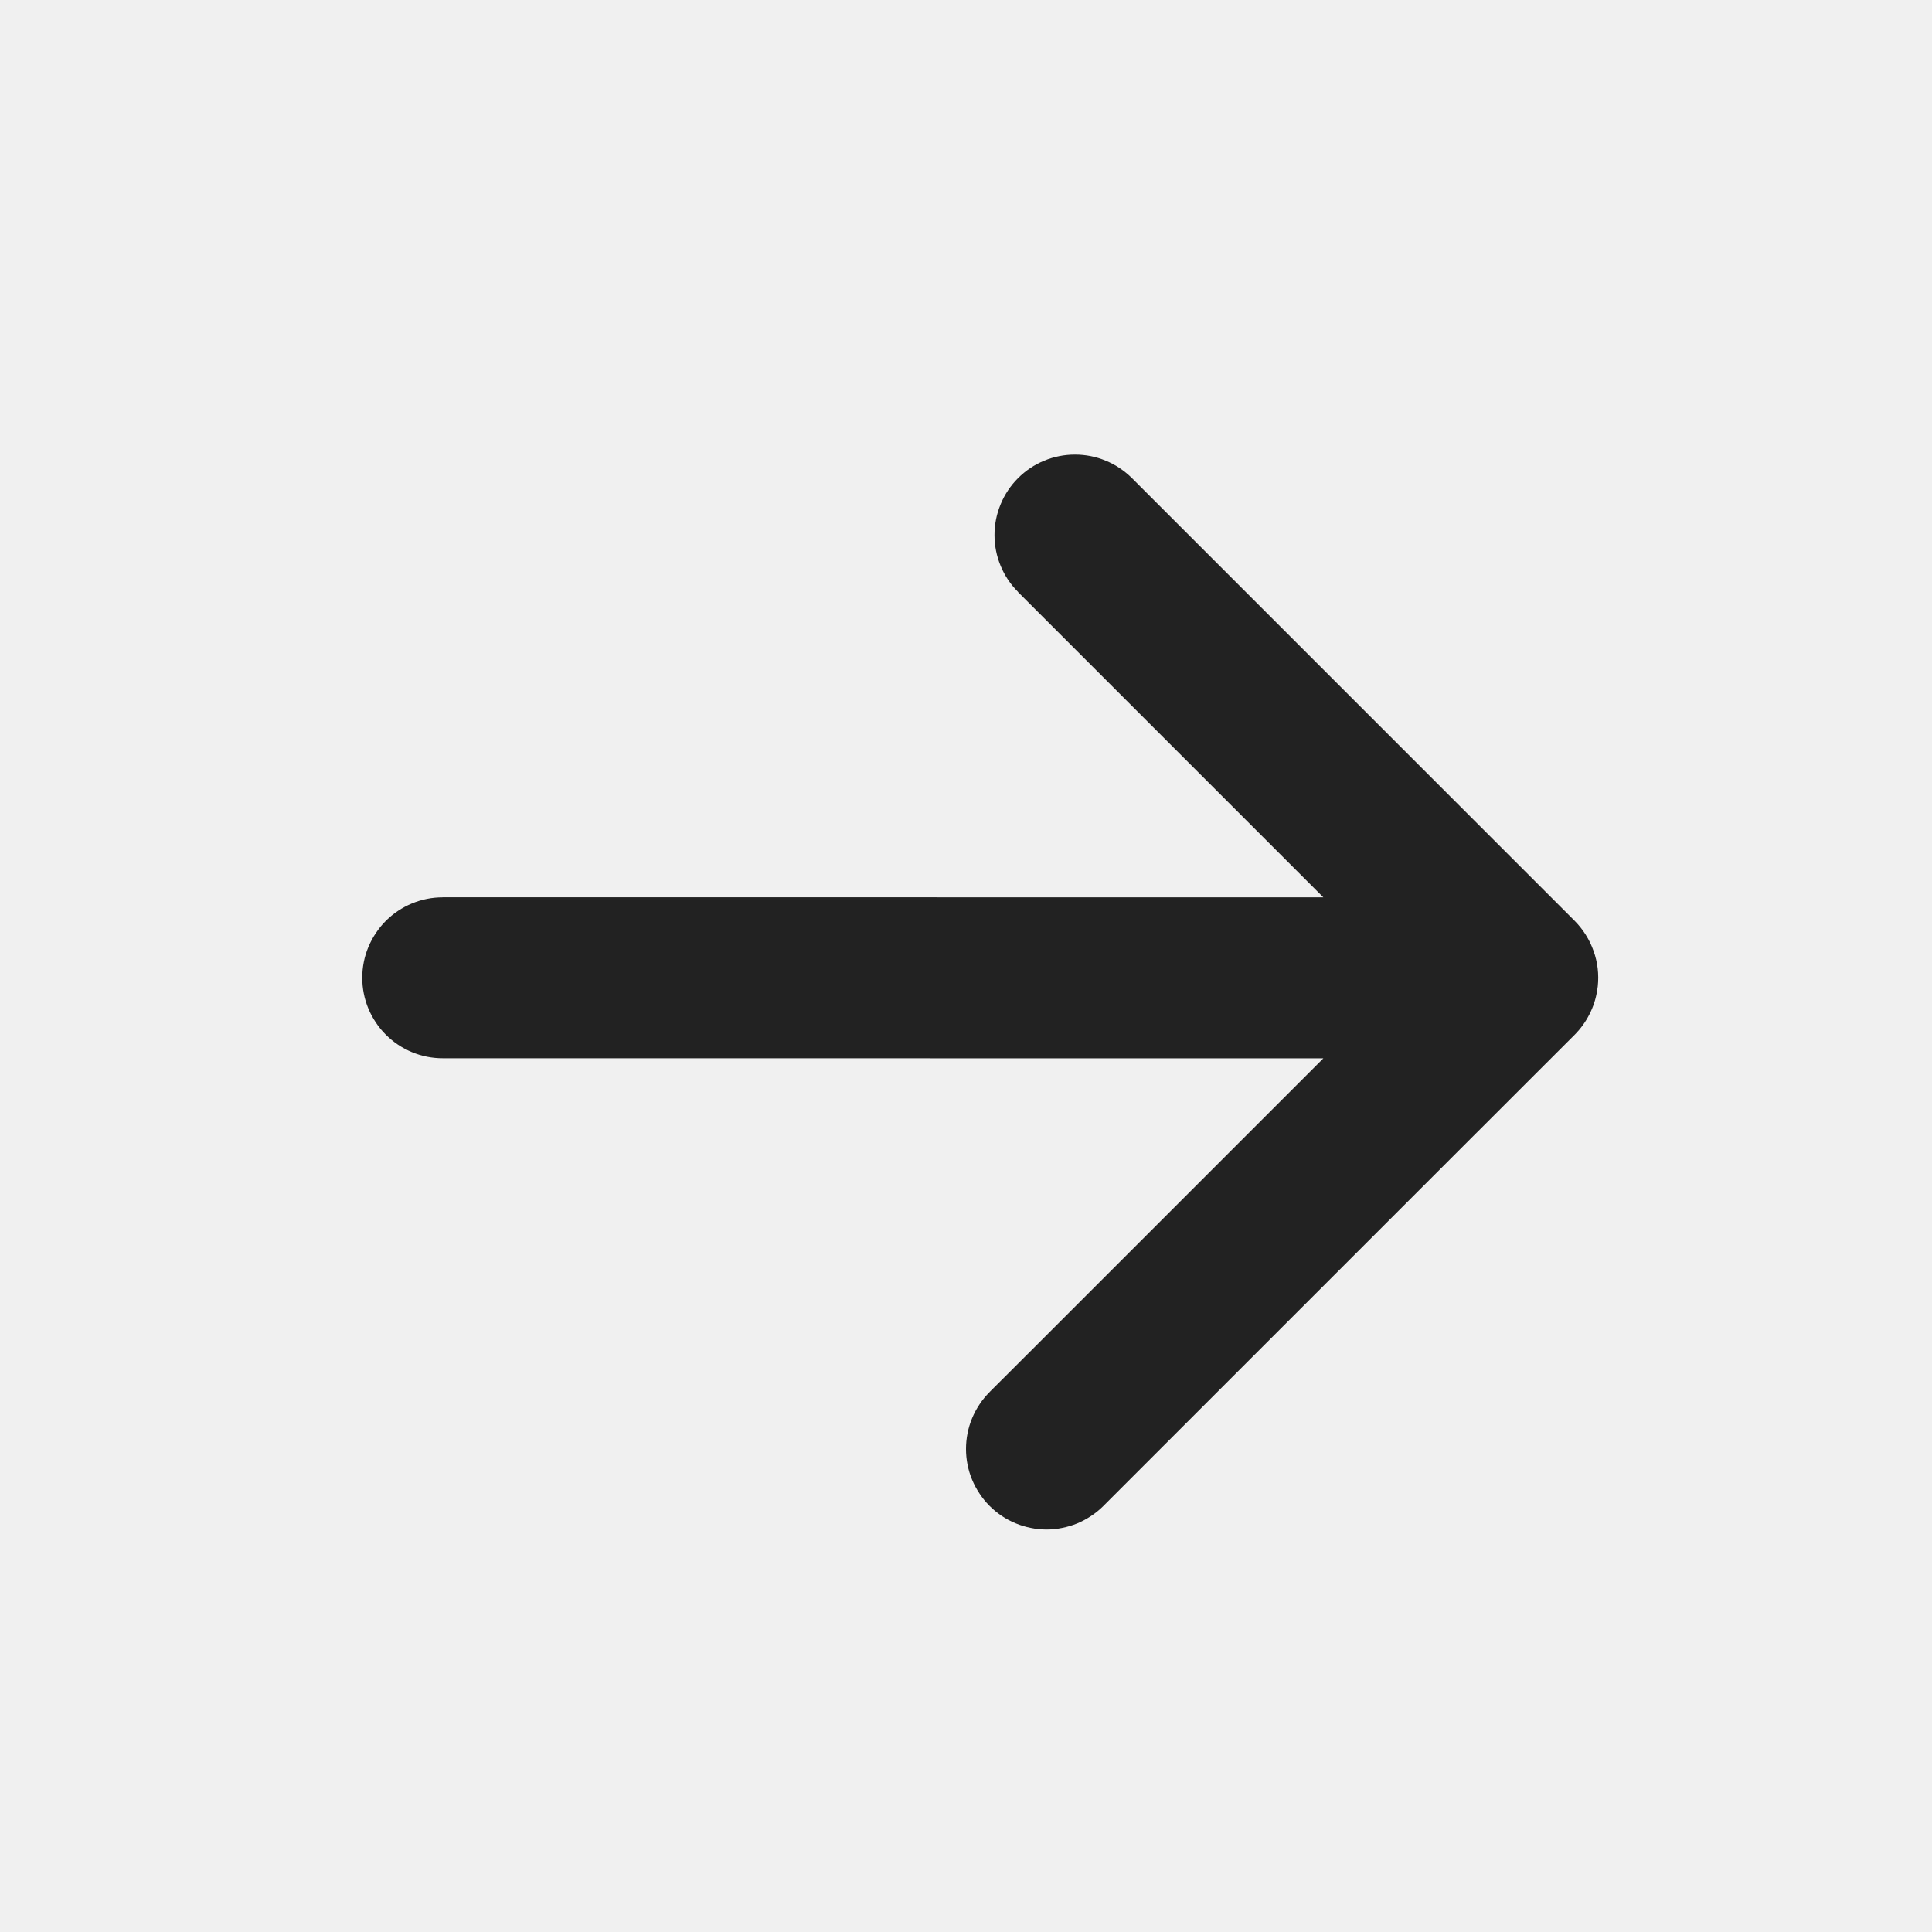
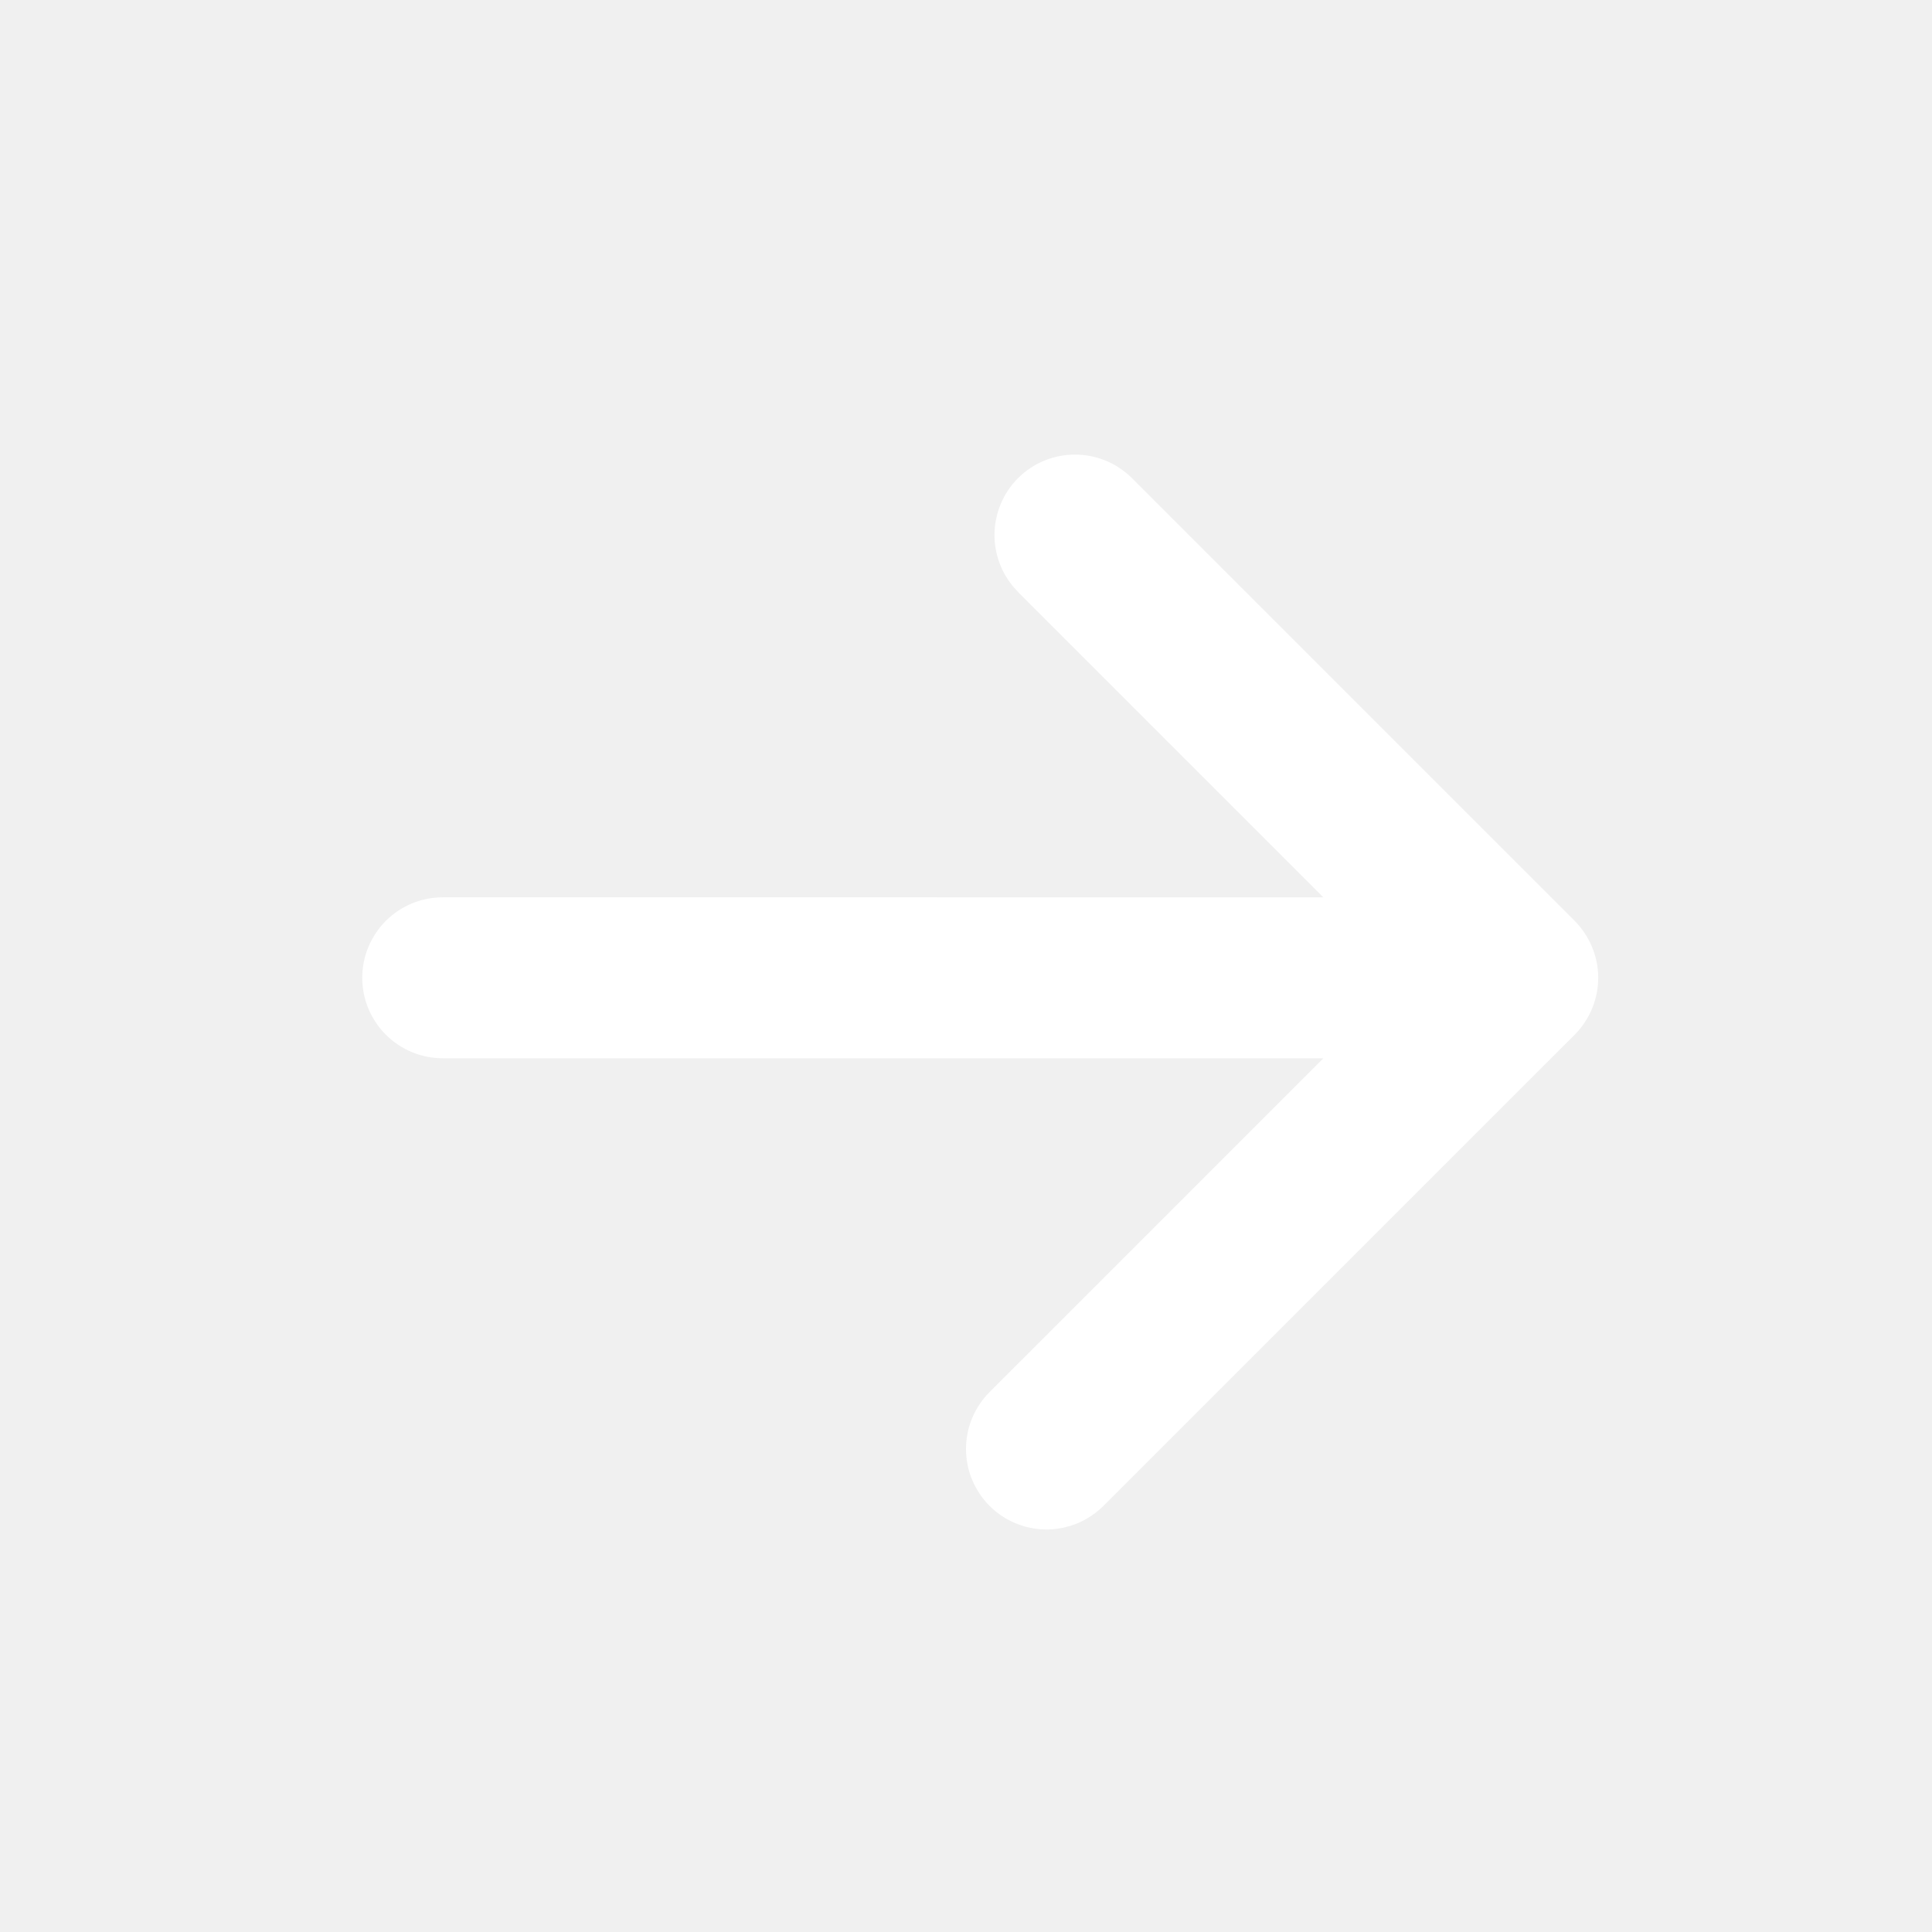
<svg xmlns="http://www.w3.org/2000/svg" fill="none" version="1.1" width="24" height="24" viewBox="0 0 24 24">
  <g>
-     <path d="M16.439,13.147L5.5,13.146L5.5,13.146Q5.301,13.146,5.117,13.07Q4.934,12.994,4.793,12.853Q4.723,12.784,4.669,12.702Q4.614,12.62,4.576,12.529Q4.538,12.438,4.519,12.341Q4.5,12.245,4.5,12.146Q4.5,12.048,4.519,11.951Q4.538,11.855,4.576,11.764Q4.614,11.673,4.669,11.591Q4.723,11.509,4.793,11.439Q4.934,11.299,5.117,11.223Q5.301,11.147,5.5,11.147L5.5,11.146L16.439,11.147L12.646,7.354L12.647,7.353Q12.506,7.213,12.43,7.029Q12.354,6.845,12.354,6.646Q12.354,6.448,12.43,6.264Q12.506,6.08,12.647,5.939Q12.716,5.87,12.798,5.815Q12.88,5.76,12.971,5.723Q13.062,5.685,13.159,5.666Q13.255,5.647,13.354,5.647Q13.452,5.647,13.549,5.666Q13.645,5.685,13.736,5.723Q13.827,5.76,13.909,5.815Q13.991,5.87,14.061,5.939L14.061,5.939L19.561,11.439L19.561,11.439L19.561,11.439Q19.64,11.519,19.699,11.613Q19.759,11.708,19.796,11.814Q19.834,11.919,19.847,12.03Q19.86,12.142,19.848,12.253Q19.845,12.277,19.841,12.301Q19.817,12.458,19.745,12.599Q19.673,12.741,19.561,12.854L19.561,12.854L18.207,14.207L16.207,16.207L14.207,18.207L13.707,18.707L13.707,18.707Q13.637,18.777,13.555,18.831Q13.473,18.886,13.382,18.924Q13.291,18.961,13.195,18.98Q13.098,19,13,19Q12.901,19,12.805,18.98Q12.708,18.961,12.617,18.923Q12.526,18.886,12.444,18.831Q12.362,18.776,12.293,18.707Q12.223,18.637,12.169,18.555Q12.114,18.473,12.076,18.382Q12.038,18.291,12.019,18.195Q12,18.098,12,18Q12,17.901,12.019,17.805Q12.038,17.708,12.076,17.617Q12.114,17.526,12.169,17.444Q12.223,17.362,12.293,17.293L12.293,17.293L12.293,17.292L12.793,16.793L14.793,14.793L16.439,13.147Z" fill-rule="evenodd" fill="#222222" fill-opacity="1" />
+     <path d="M16.439,13.147L5.5,13.146L5.5,13.146Q5.301,13.146,5.117,13.07Q4.934,12.994,4.793,12.853Q4.723,12.784,4.669,12.702Q4.614,12.62,4.576,12.529Q4.538,12.438,4.519,12.341Q4.5,12.245,4.5,12.146Q4.5,12.048,4.519,11.951Q4.538,11.855,4.576,11.764Q4.614,11.673,4.669,11.591Q4.723,11.509,4.793,11.439Q4.934,11.299,5.117,11.223Q5.301,11.147,5.5,11.147L5.5,11.146L16.439,11.147L12.646,7.354L12.647,7.353Q12.506,7.213,12.43,7.029Q12.354,6.845,12.354,6.646Q12.354,6.448,12.43,6.264Q12.506,6.08,12.647,5.939Q12.716,5.87,12.798,5.815Q12.88,5.76,12.971,5.723Q13.062,5.685,13.159,5.666Q13.255,5.647,13.354,5.647Q13.452,5.647,13.549,5.666Q13.645,5.685,13.736,5.723Q13.827,5.76,13.909,5.815Q13.991,5.87,14.061,5.939L14.061,5.939L19.561,11.439L19.561,11.439L19.561,11.439Q19.64,11.519,19.699,11.613Q19.759,11.708,19.796,11.814Q19.834,11.919,19.847,12.03Q19.86,12.142,19.848,12.253Q19.845,12.277,19.841,12.301Q19.817,12.458,19.745,12.599Q19.673,12.741,19.561,12.854L19.561,12.854L18.207,14.207L16.207,16.207L14.207,18.207L13.707,18.707L13.707,18.707Q13.637,18.777,13.555,18.831Q13.473,18.886,13.382,18.924Q13.291,18.961,13.195,18.98Q13.098,19,13,19Q12.901,19,12.805,18.98Q12.708,18.961,12.617,18.923Q12.526,18.886,12.444,18.831Q12.362,18.776,12.293,18.707Q12.223,18.637,12.169,18.555Q12.114,18.473,12.076,18.382Q12.038,18.291,12.019,18.195Q12,18.098,12,18Q12,17.901,12.019,17.805Q12.038,17.708,12.076,17.617Q12.114,17.526,12.169,17.444Q12.223,17.362,12.293,17.293L12.293,17.293L12.293,17.292L12.793,16.793L14.793,14.793L16.439,13.147Z" fill-rule="evenodd" fill="#ffffff" fill-opacity="1" />
  </g>
</svg>
